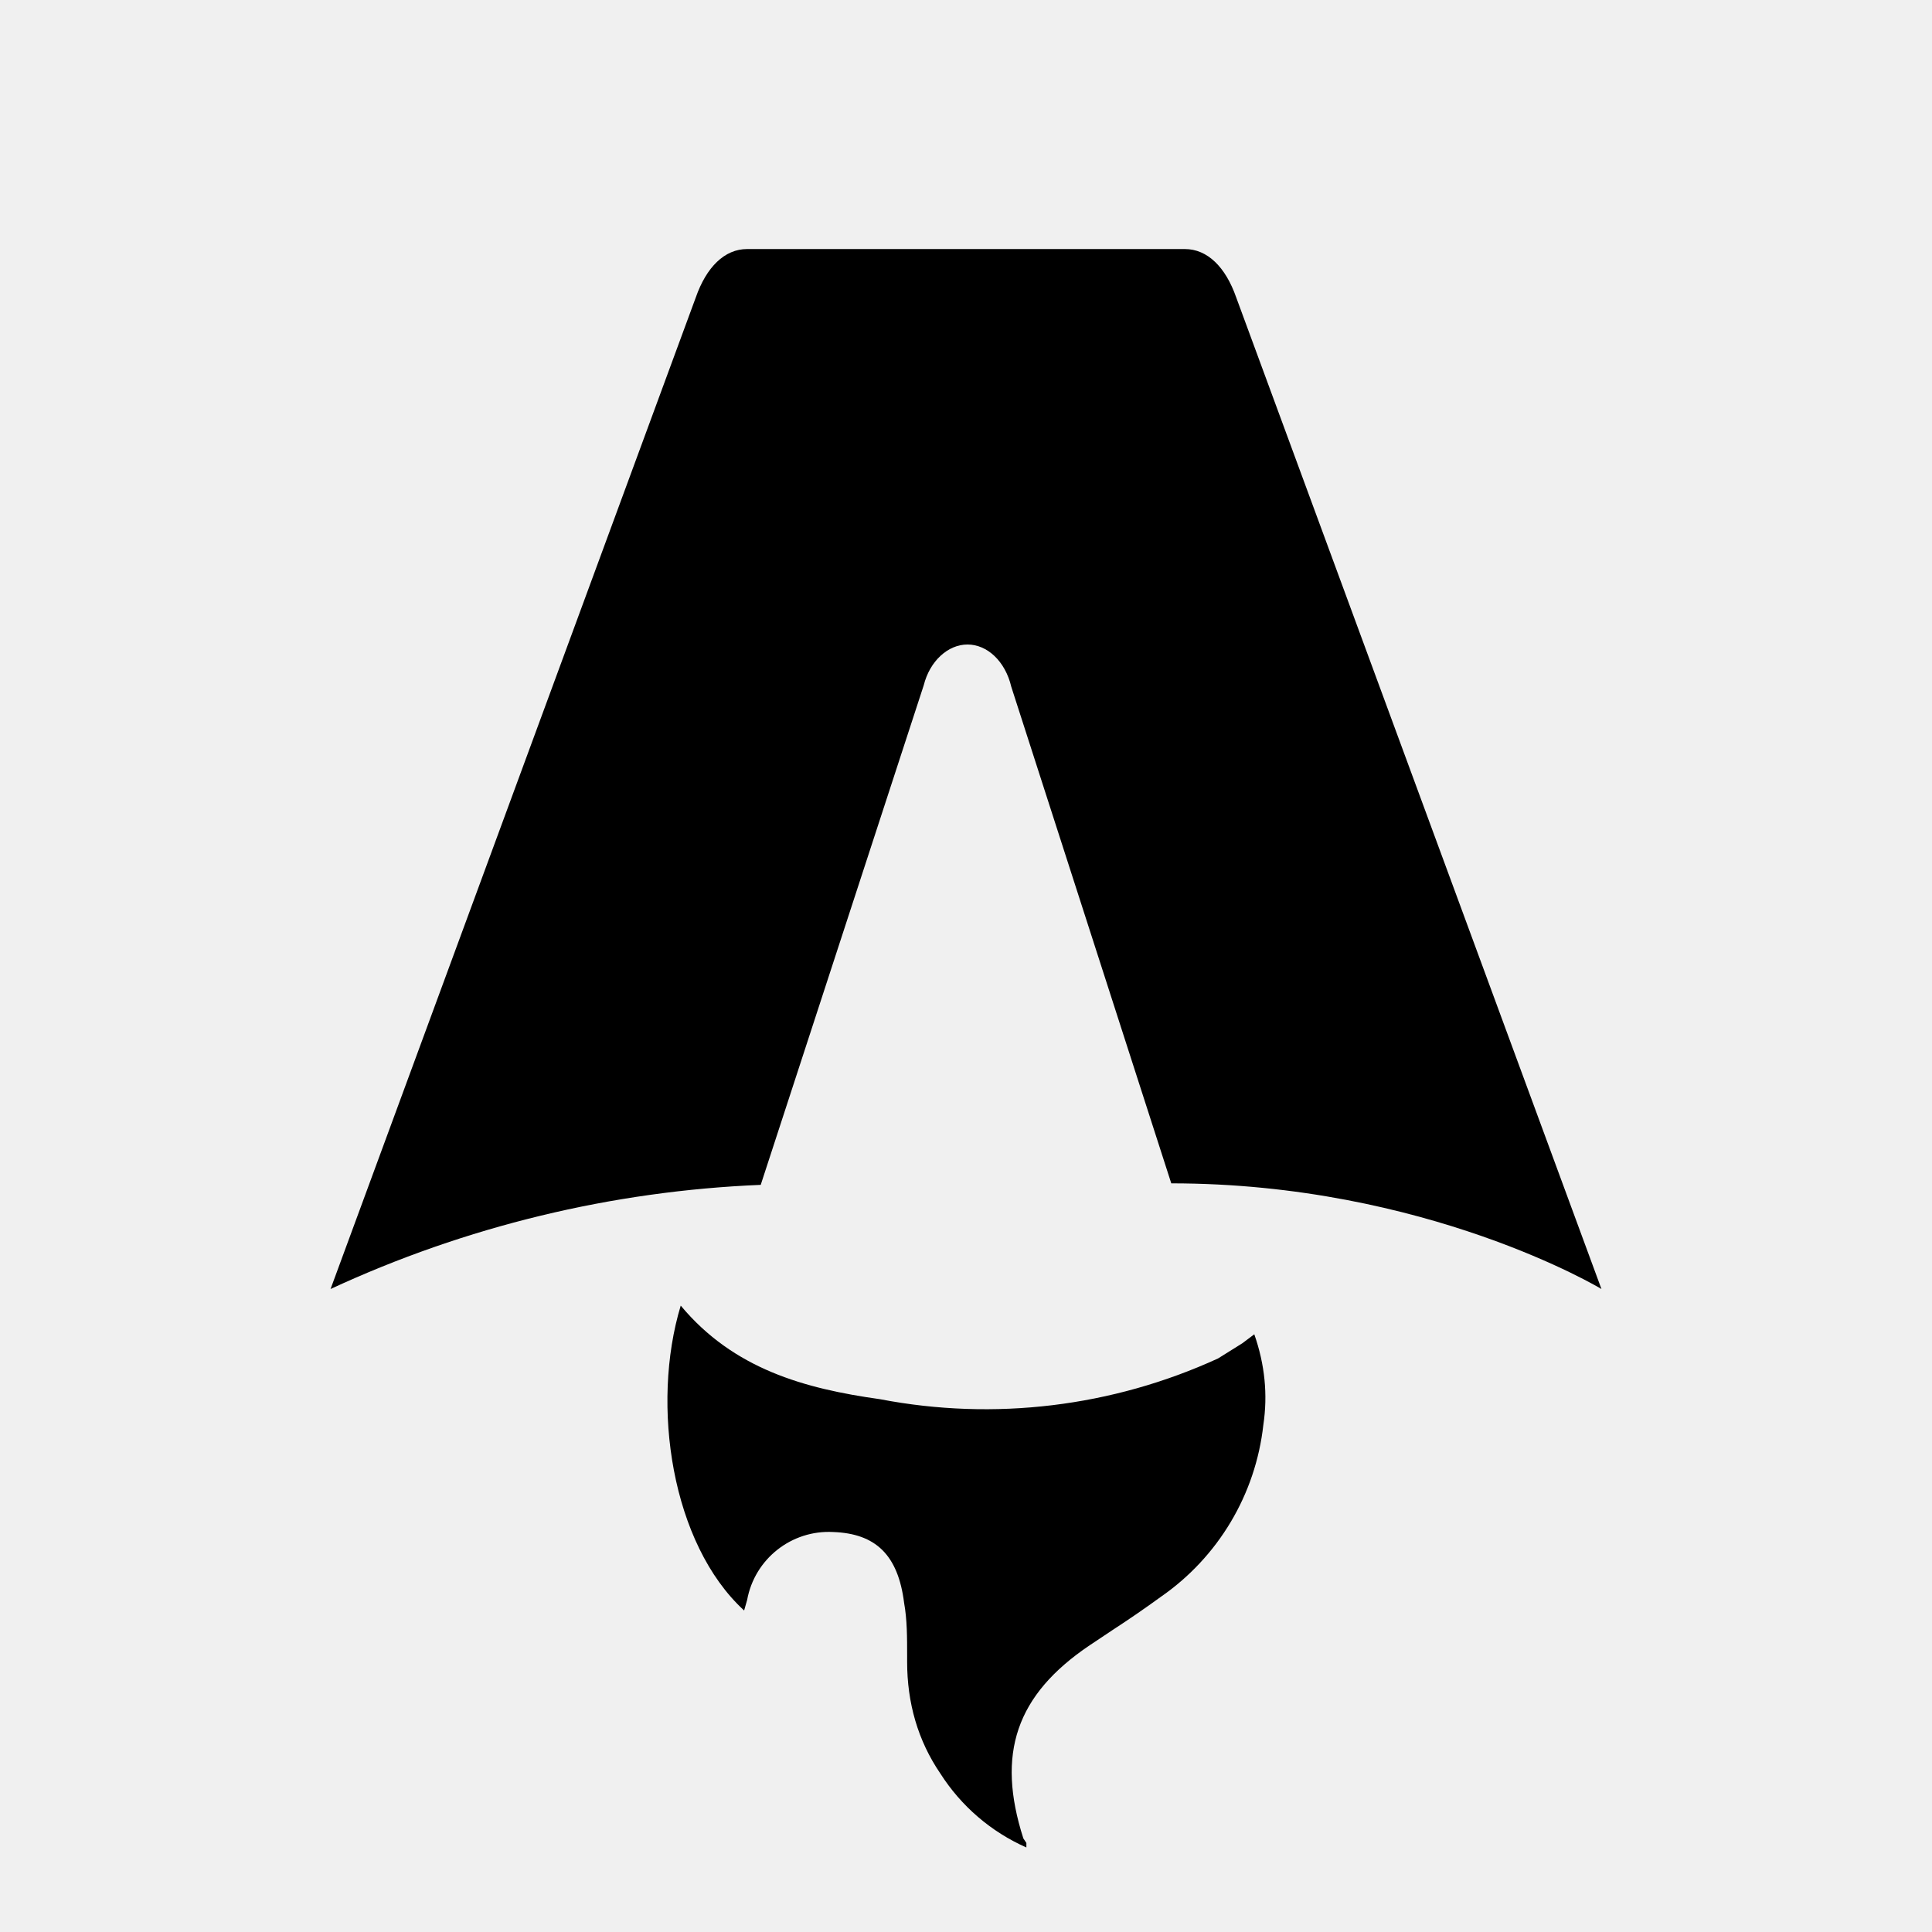
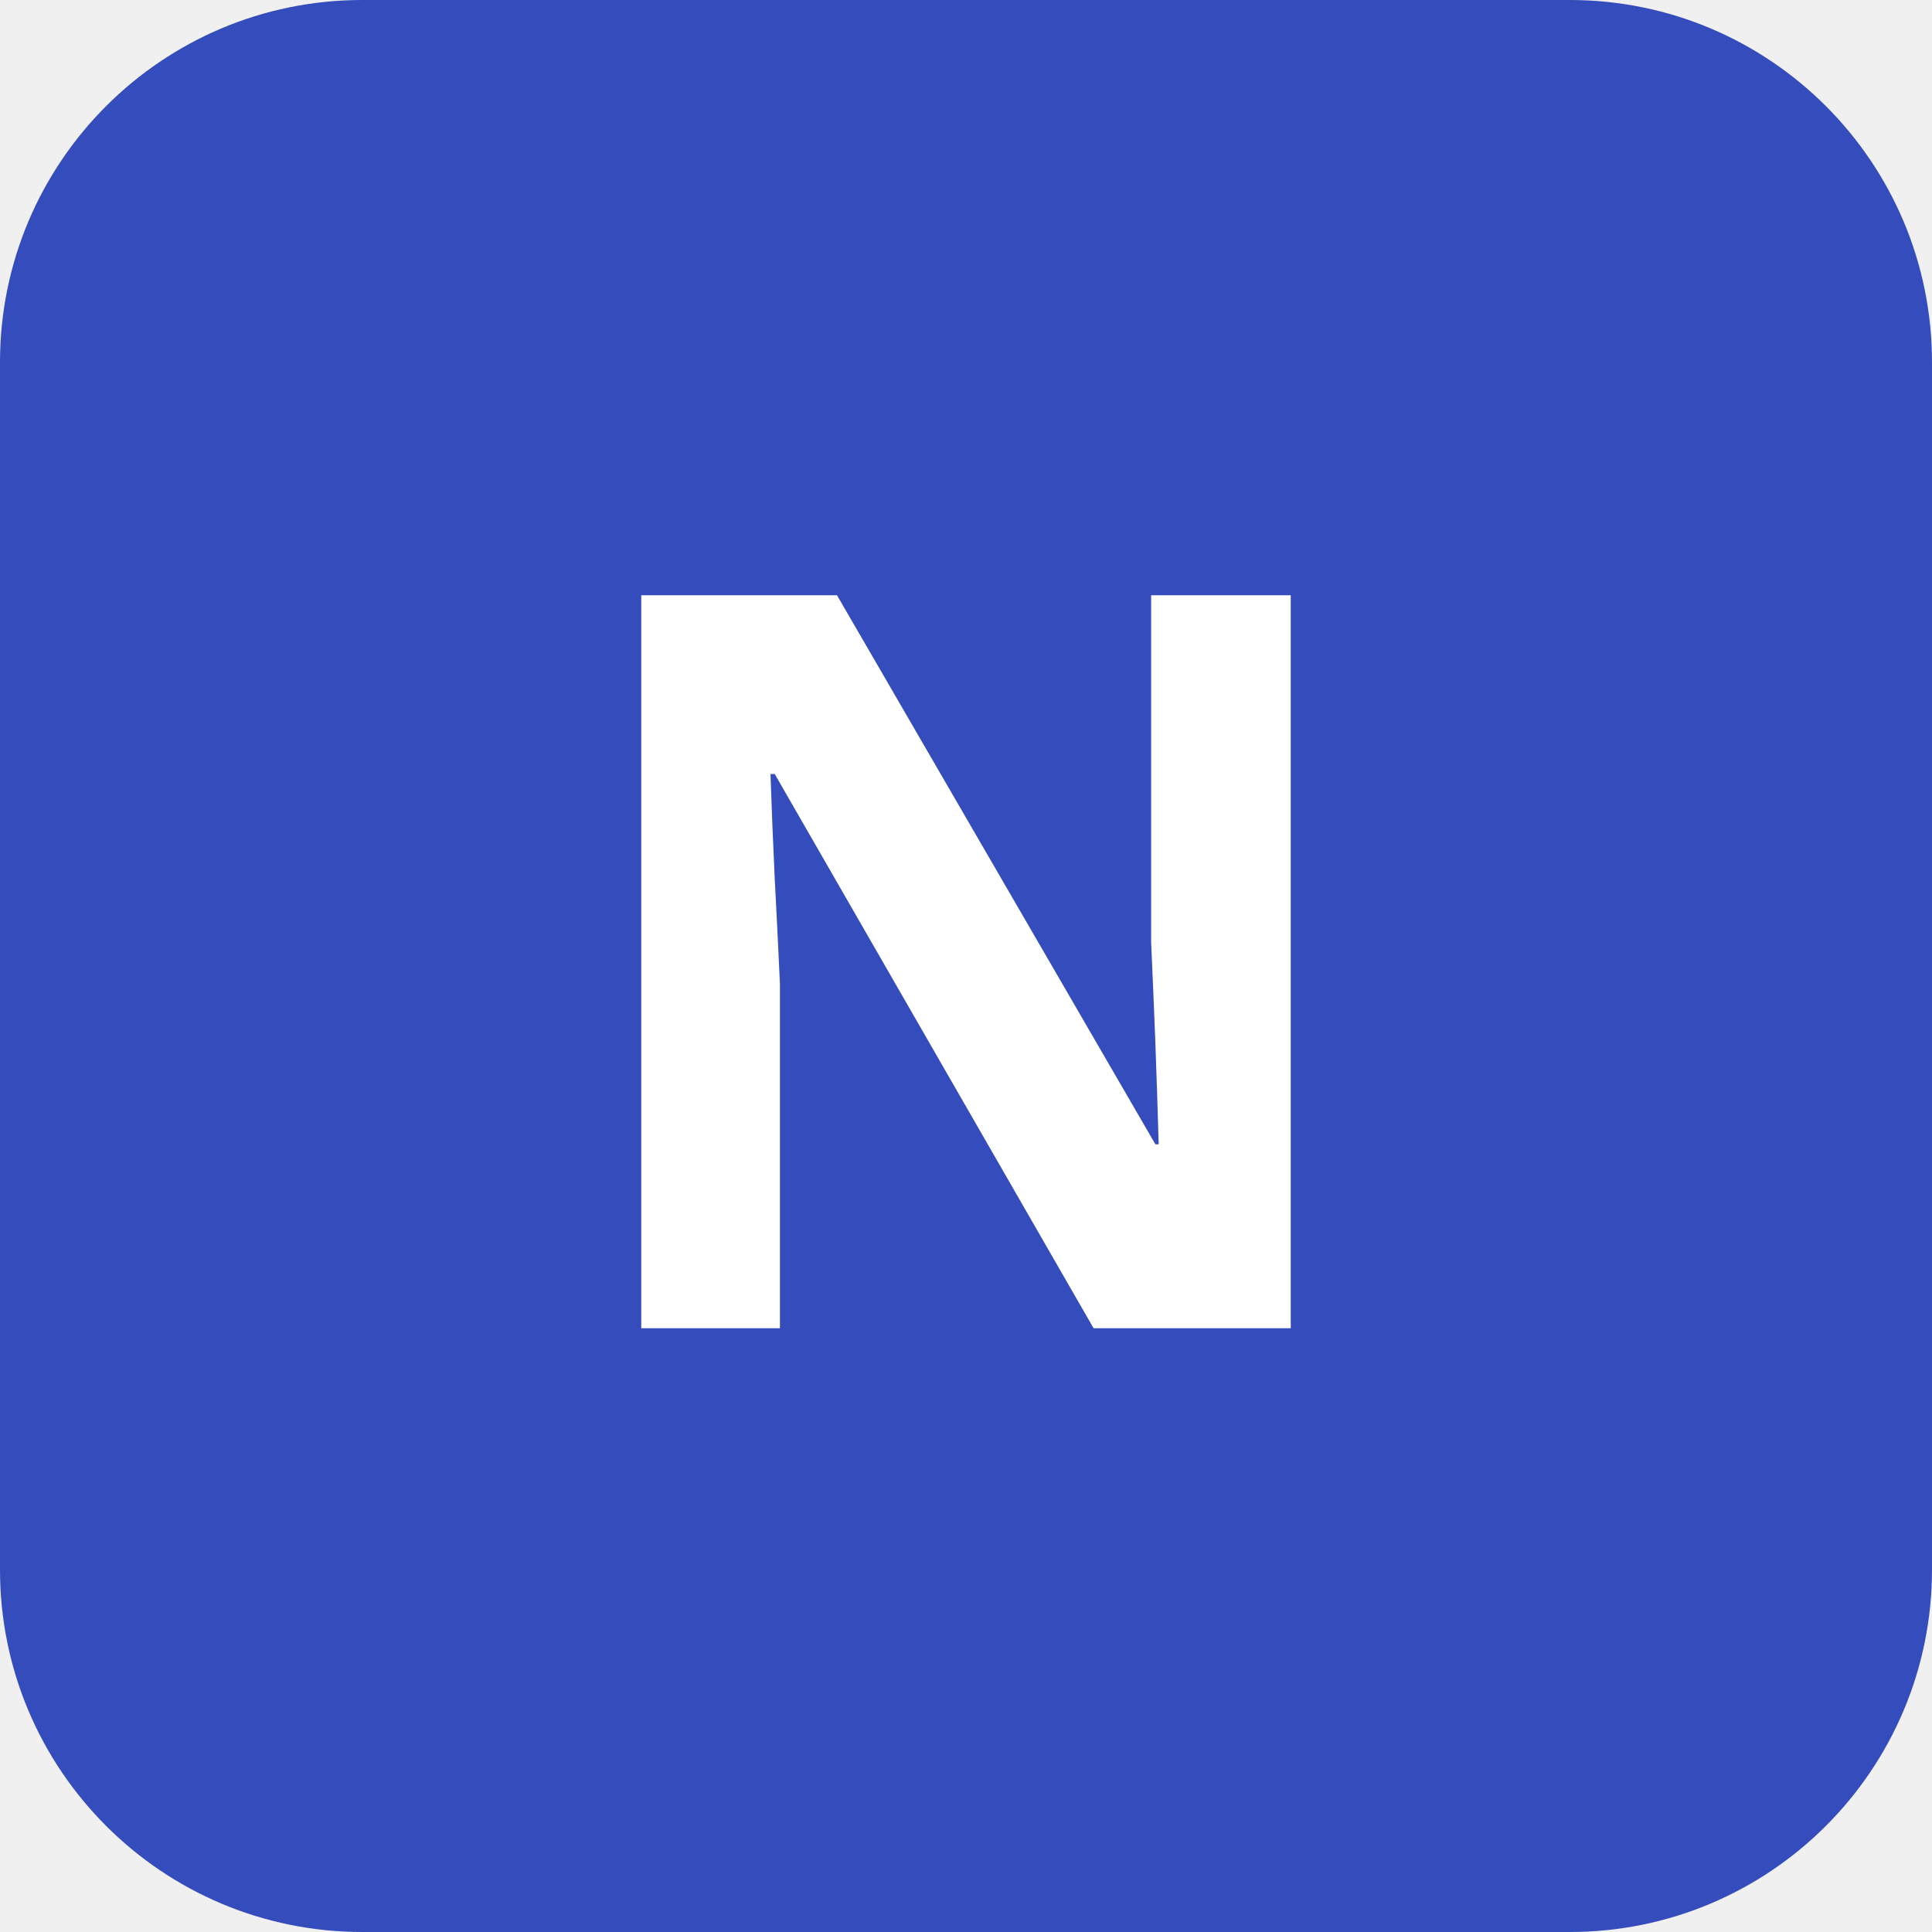
- <svg xmlns="http://www.w3.org/2000/svg" fill="none" viewBox="0 0 128 128">
-   <path d="M50.4 78.5a75.1 75.1 0 0 0-28.5 6.9l24.2-65.7c.7-2 1.9-3.2 3.4-3.2h29c1.5 0 2.7 1.2 3.4 3.2l24.2 65.7s-11.6-7-28.5-7L67 45.5c-.4-1.7-1.6-2.8-2.9-2.8-1.3 0-2.5 1.1-2.9 2.7L50.4 78.5Zm-1.1 28.2Zm-4.2-20.2c-2 6.6-.6 15.8 4.2 20.2a17.5 17.5 0 0 1 .2-.7 5.5 5.5 0 0 1 5.7-4.5c2.8.1 4.3 1.5 4.7 4.7.2 1.1.2 2.3.2 3.5v.4c0 2.7.7 5.2 2.2 7.4a13 13 0 0 0 5.7 4.9v-.3l-.2-.3c-1.8-5.6-.5-9.5 4.4-12.8l1.5-1a73 73 0 0 0 3.2-2.2 16 16 0 0 0 6.8-11.4c.3-2 .1-4-.6-6l-.8.6-1.6 1a37 37 0 0 1-22.4 2.7c-5-.7-9.7-2-13.2-6.2Z" />
-   <style>
-         path { fill: #000; }
-         @media (prefers-color-scheme: dark) {
-             path { fill: #FFF; }
-         }
-     </style>
+ <svg xmlns="http://www.w3.org/2000/svg" viewBox="0 0 64 64">
+   <rect width="64" height="64" rx="12" fill="#354cbd" />
+   <text x="32" y="44" text-anchor="middle" fill="white" font-family="sans-serif" font-size="34" font-weight="700">N</text>
</svg>
